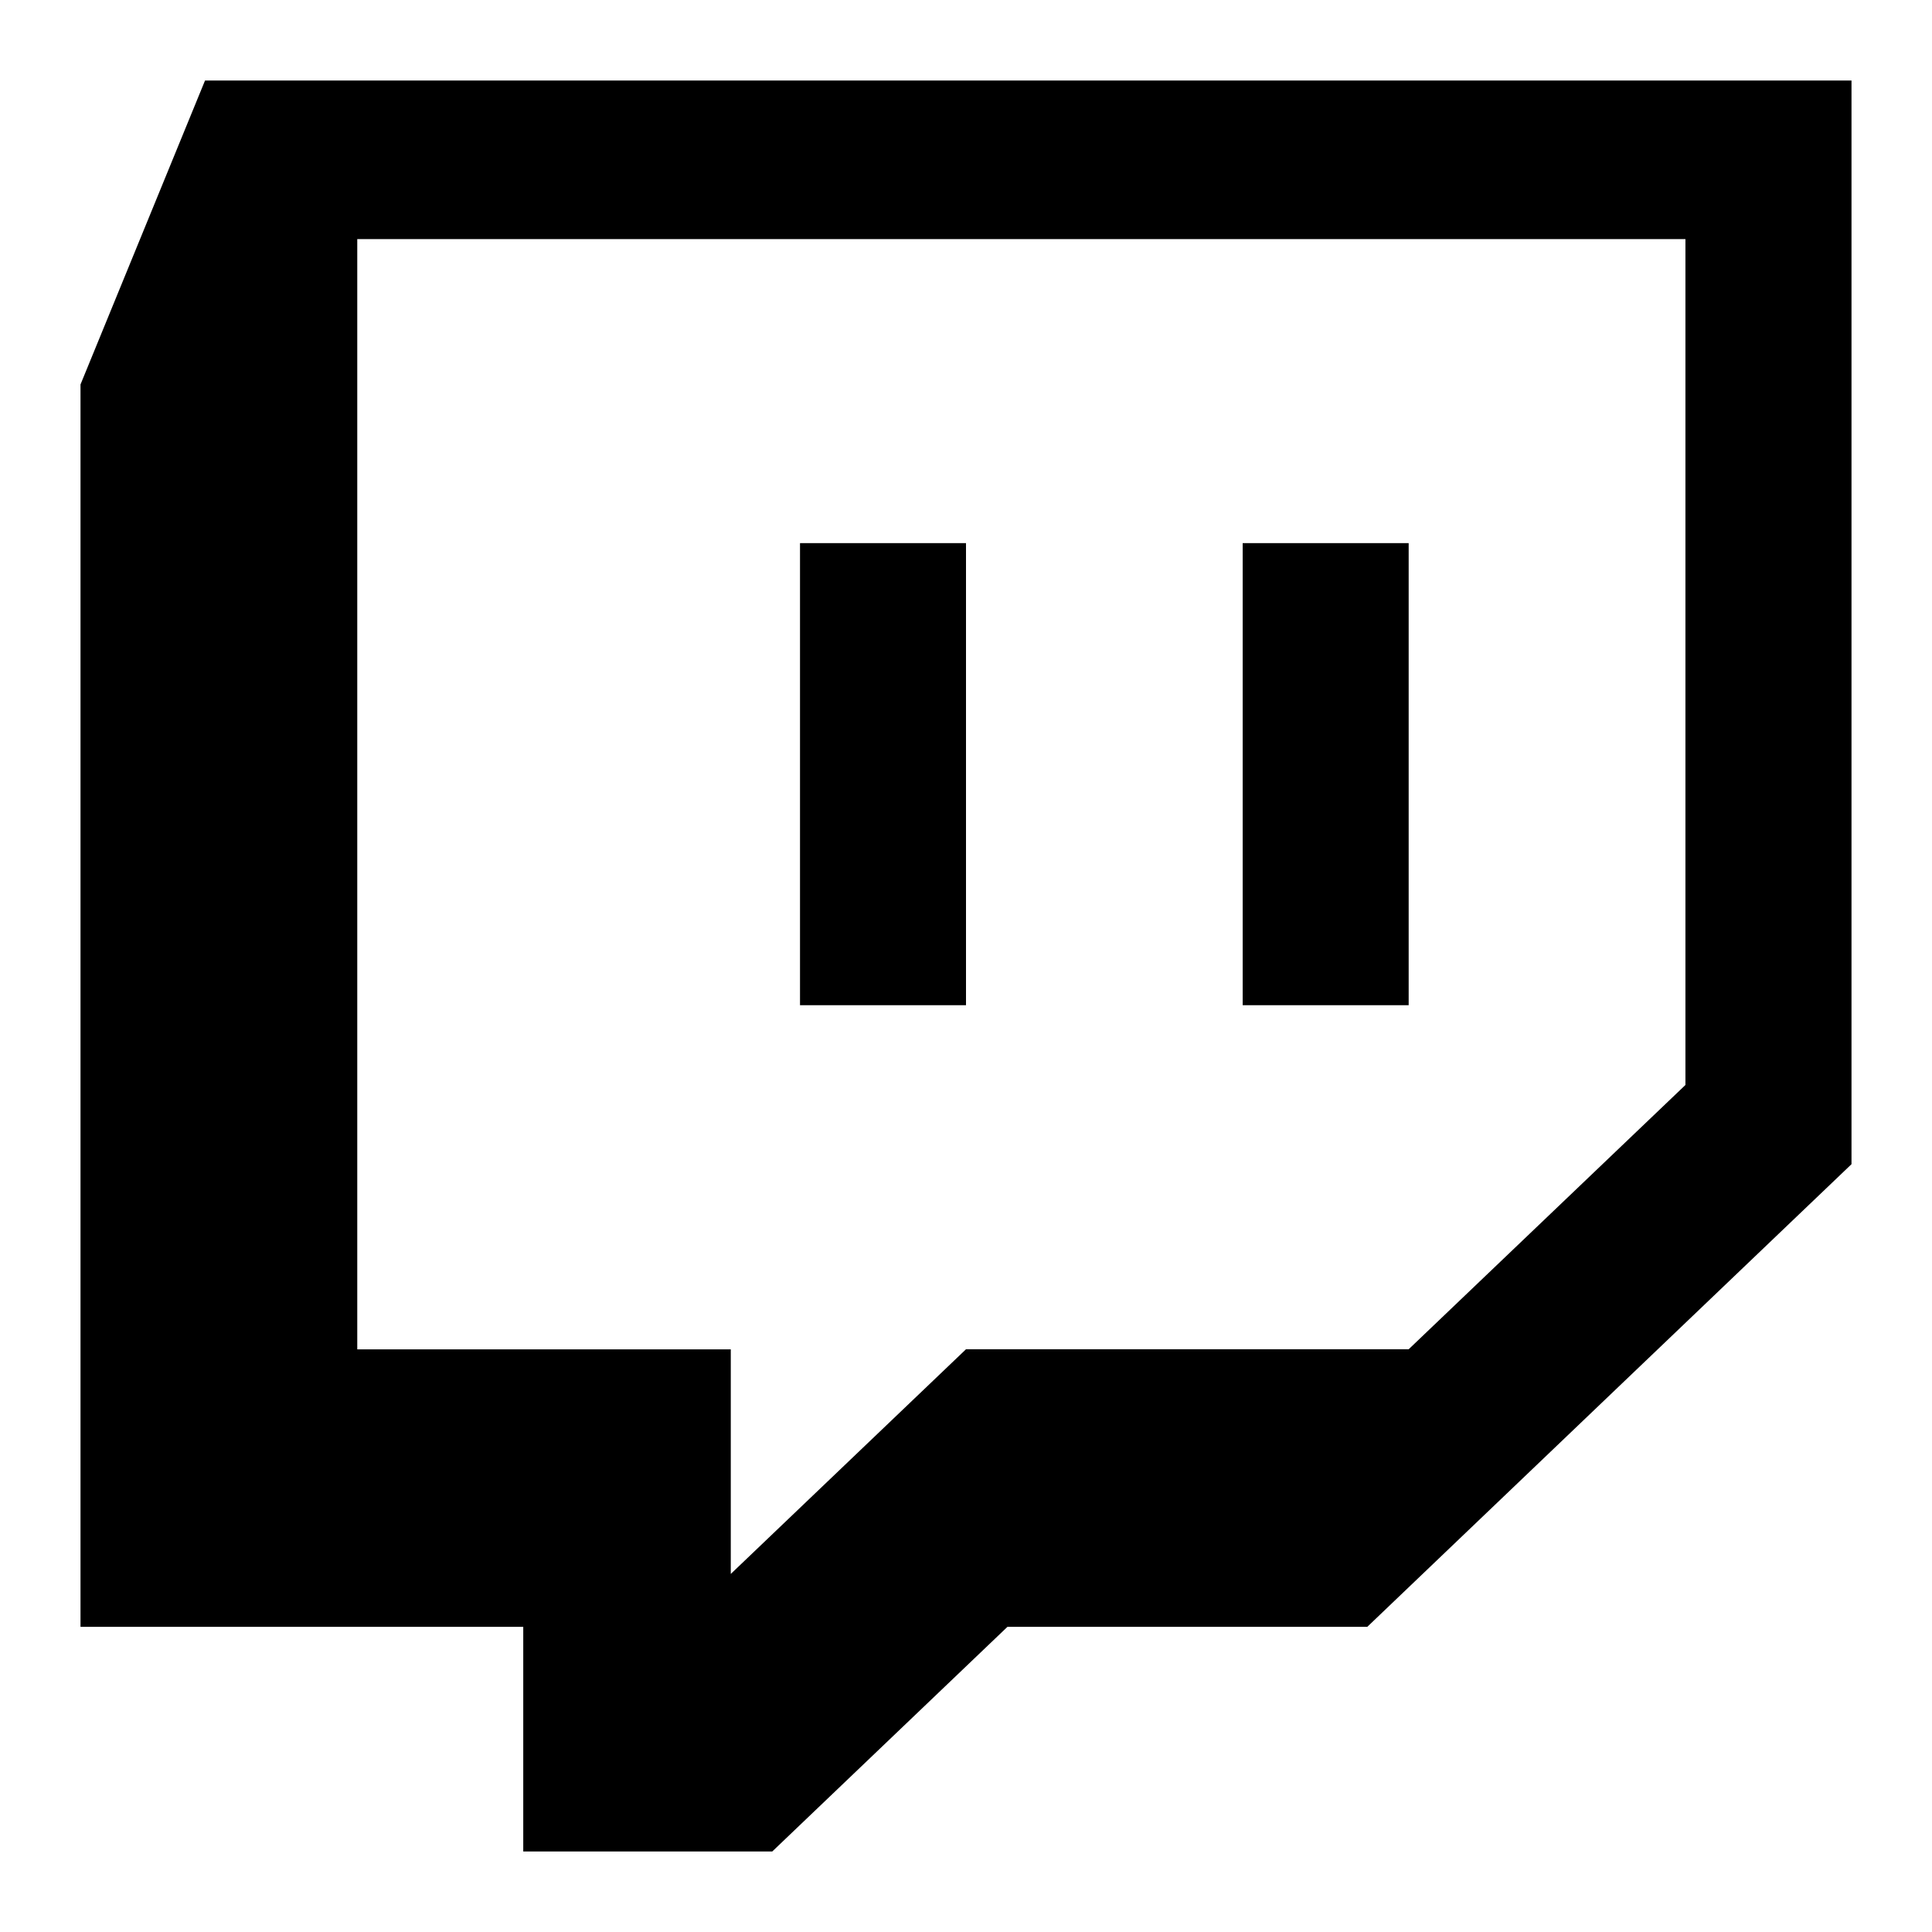
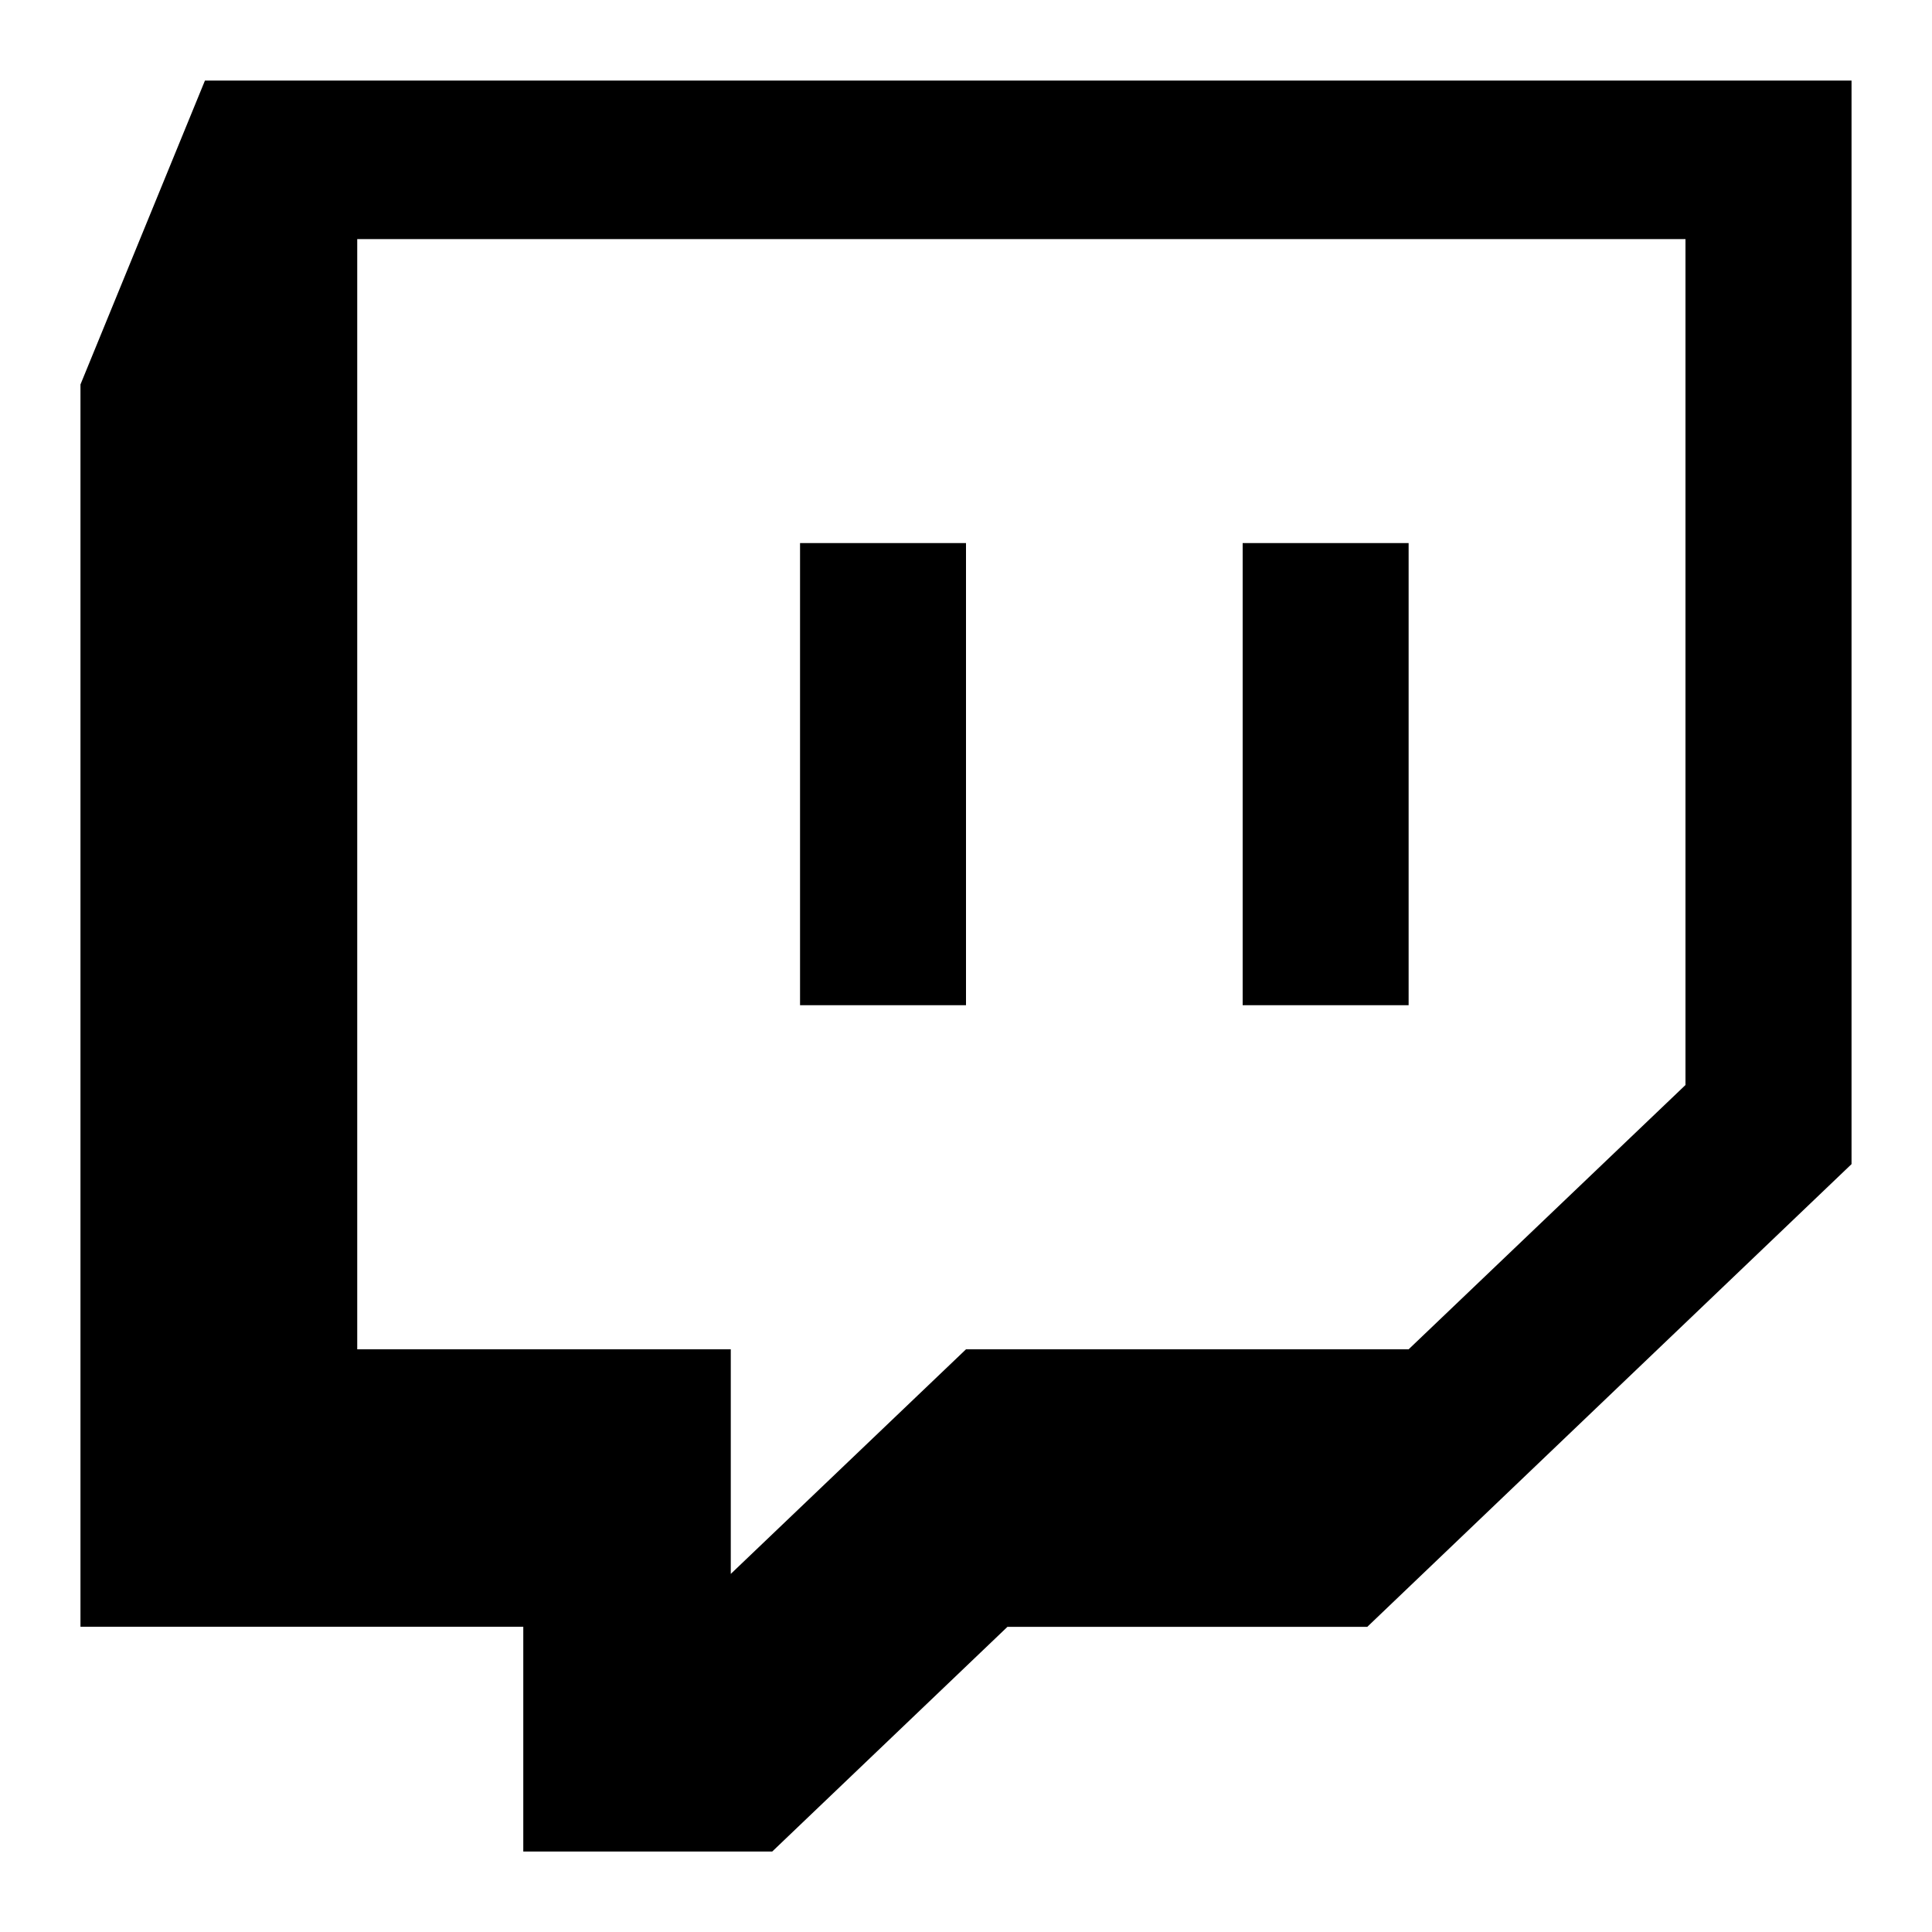
- <svg xmlns="http://www.w3.org/2000/svg" width="24" height="24" fill="none">
-   <path fill-rule="evenodd" clip-rule="evenodd" d="M2.547 1 1 4.776v15.433h5.5V23h3.093l2.922-2.791h4.47L23 14.462V1H2.547zm18.39 12.478-3.438 3.283H12l-2.922 2.791v-2.79h-4.64V2.97h16.499v10.508zm-3.438-6.731v5.74h-2.062v-5.74H17.5h-.001zm-5.499 0v5.74H9.938v-5.74H12z" fill="currentColor" />
+ <svg xmlns="http://www.w3.org/2000/svg" width="20" height="20" fill="none">
+   <path fill-rule="evenodd" clip-rule="evenodd" d="M2.122.833.833 3.98v12.86h4.584v2.327h2.577l2.435-2.326h3.725l5.013-4.79V.834H2.122Zm15.326 10.399-2.866 2.736H10l-2.435 2.325v-2.325H3.698V2.475h13.75v8.757Zm-2.866-5.61v4.784h-1.718V5.622h1.72-.002Zm-4.582 0v4.784H8.282V5.622H10Z" fill="currentColor" />
</svg>
